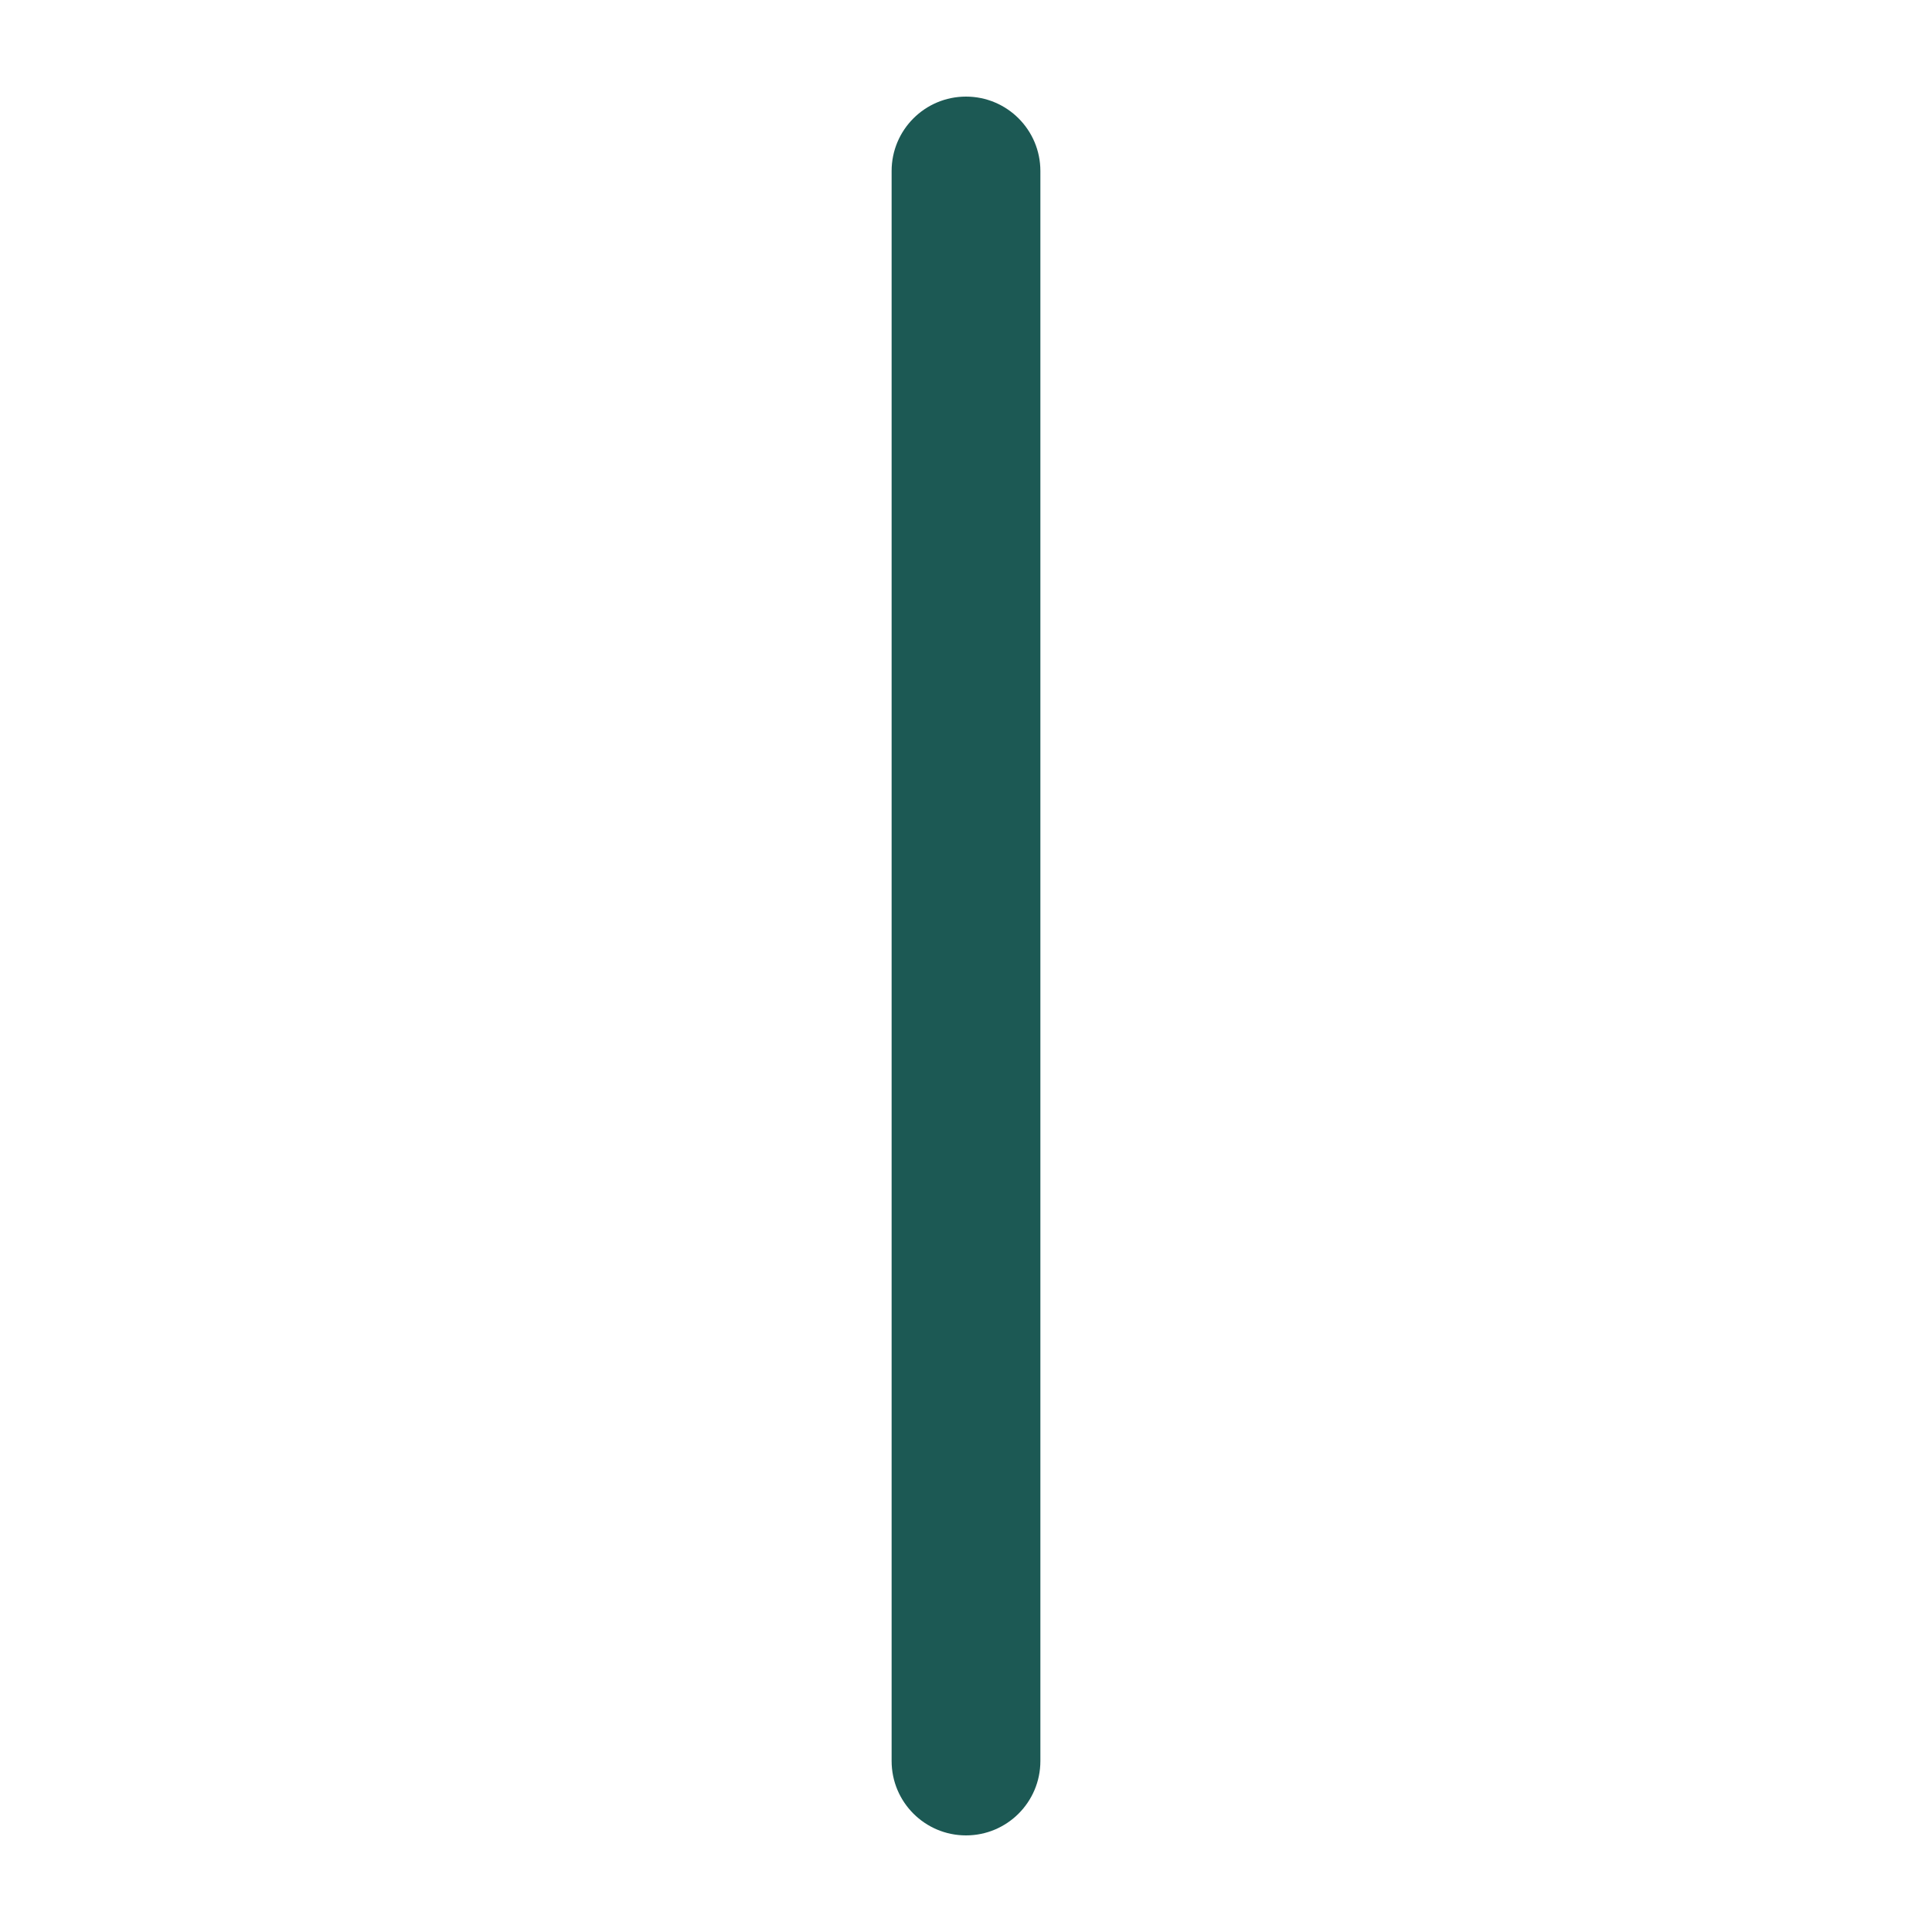
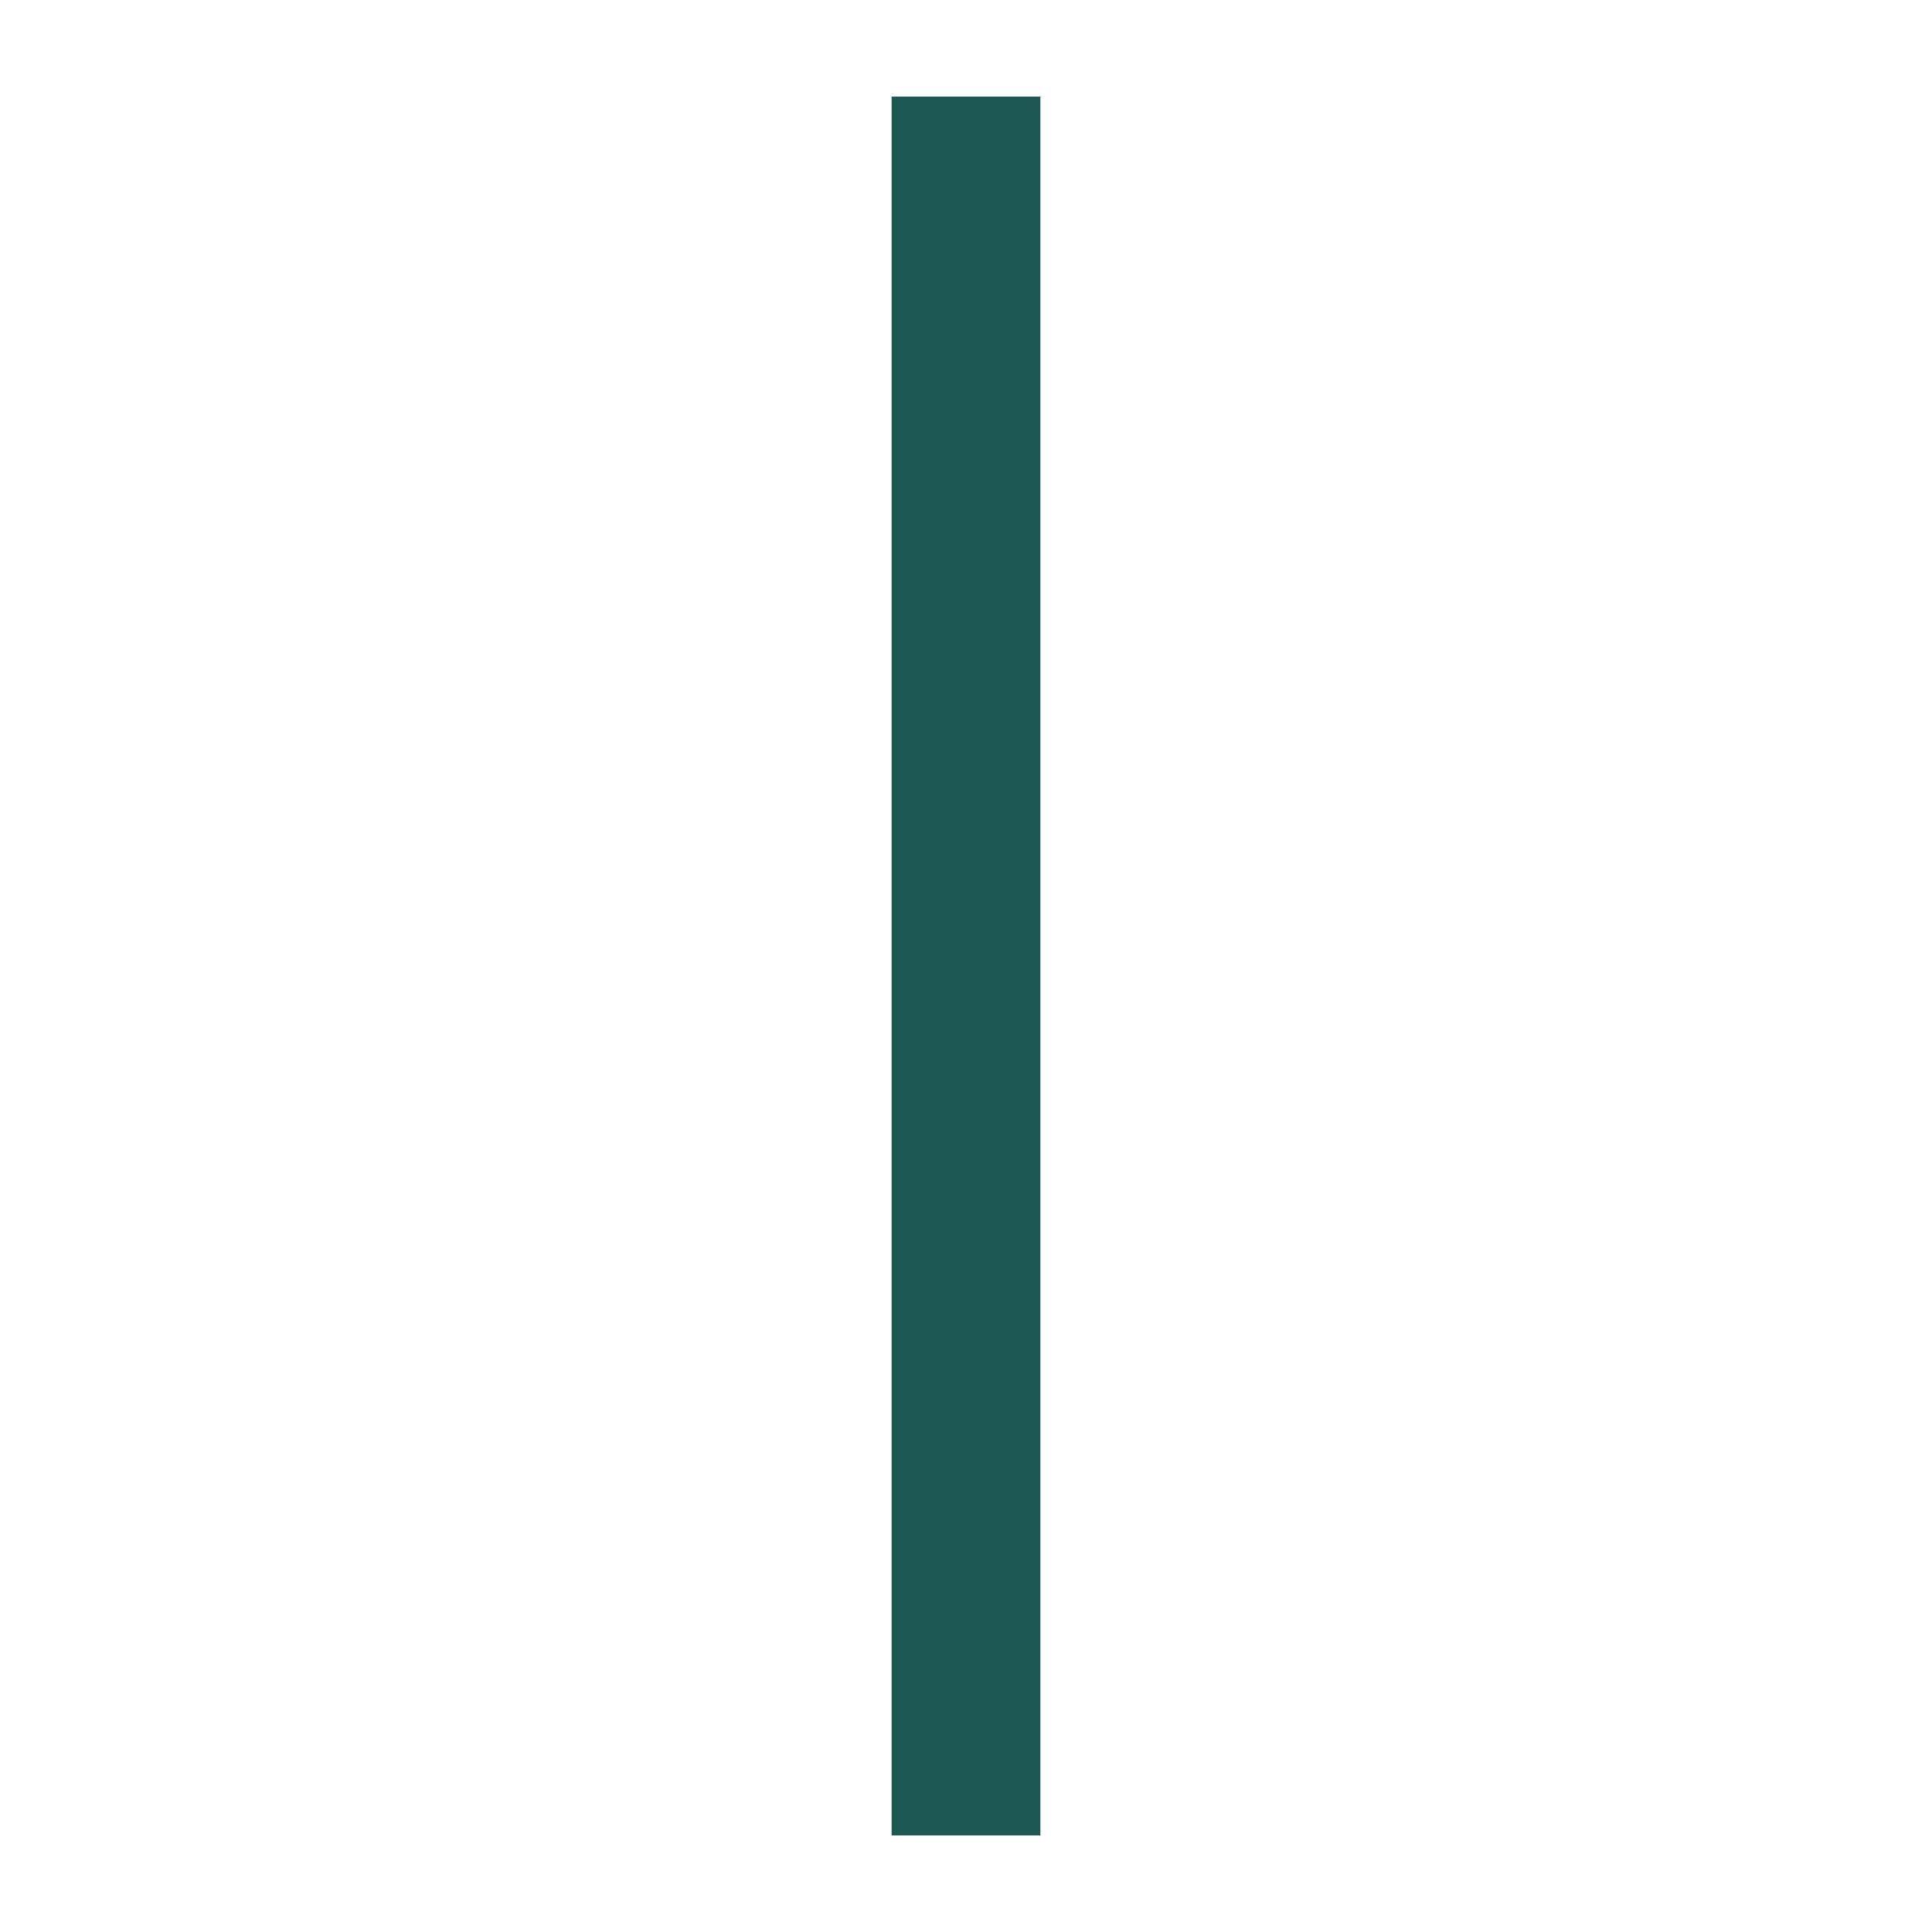
<svg xmlns="http://www.w3.org/2000/svg" viewBox="0 0 1000 1000">
  <g id="stick" data-name="stick">
-     <rect x="461.5" y="50" width="77" height="900" rx="38.5" fill="#1c5954" data-fill-slot="ink" />
+     <rect x="461.5" y="50" width="77" height="900" fill="#1c5954" data-fill-slot="ink" />
  </g>
</svg>
